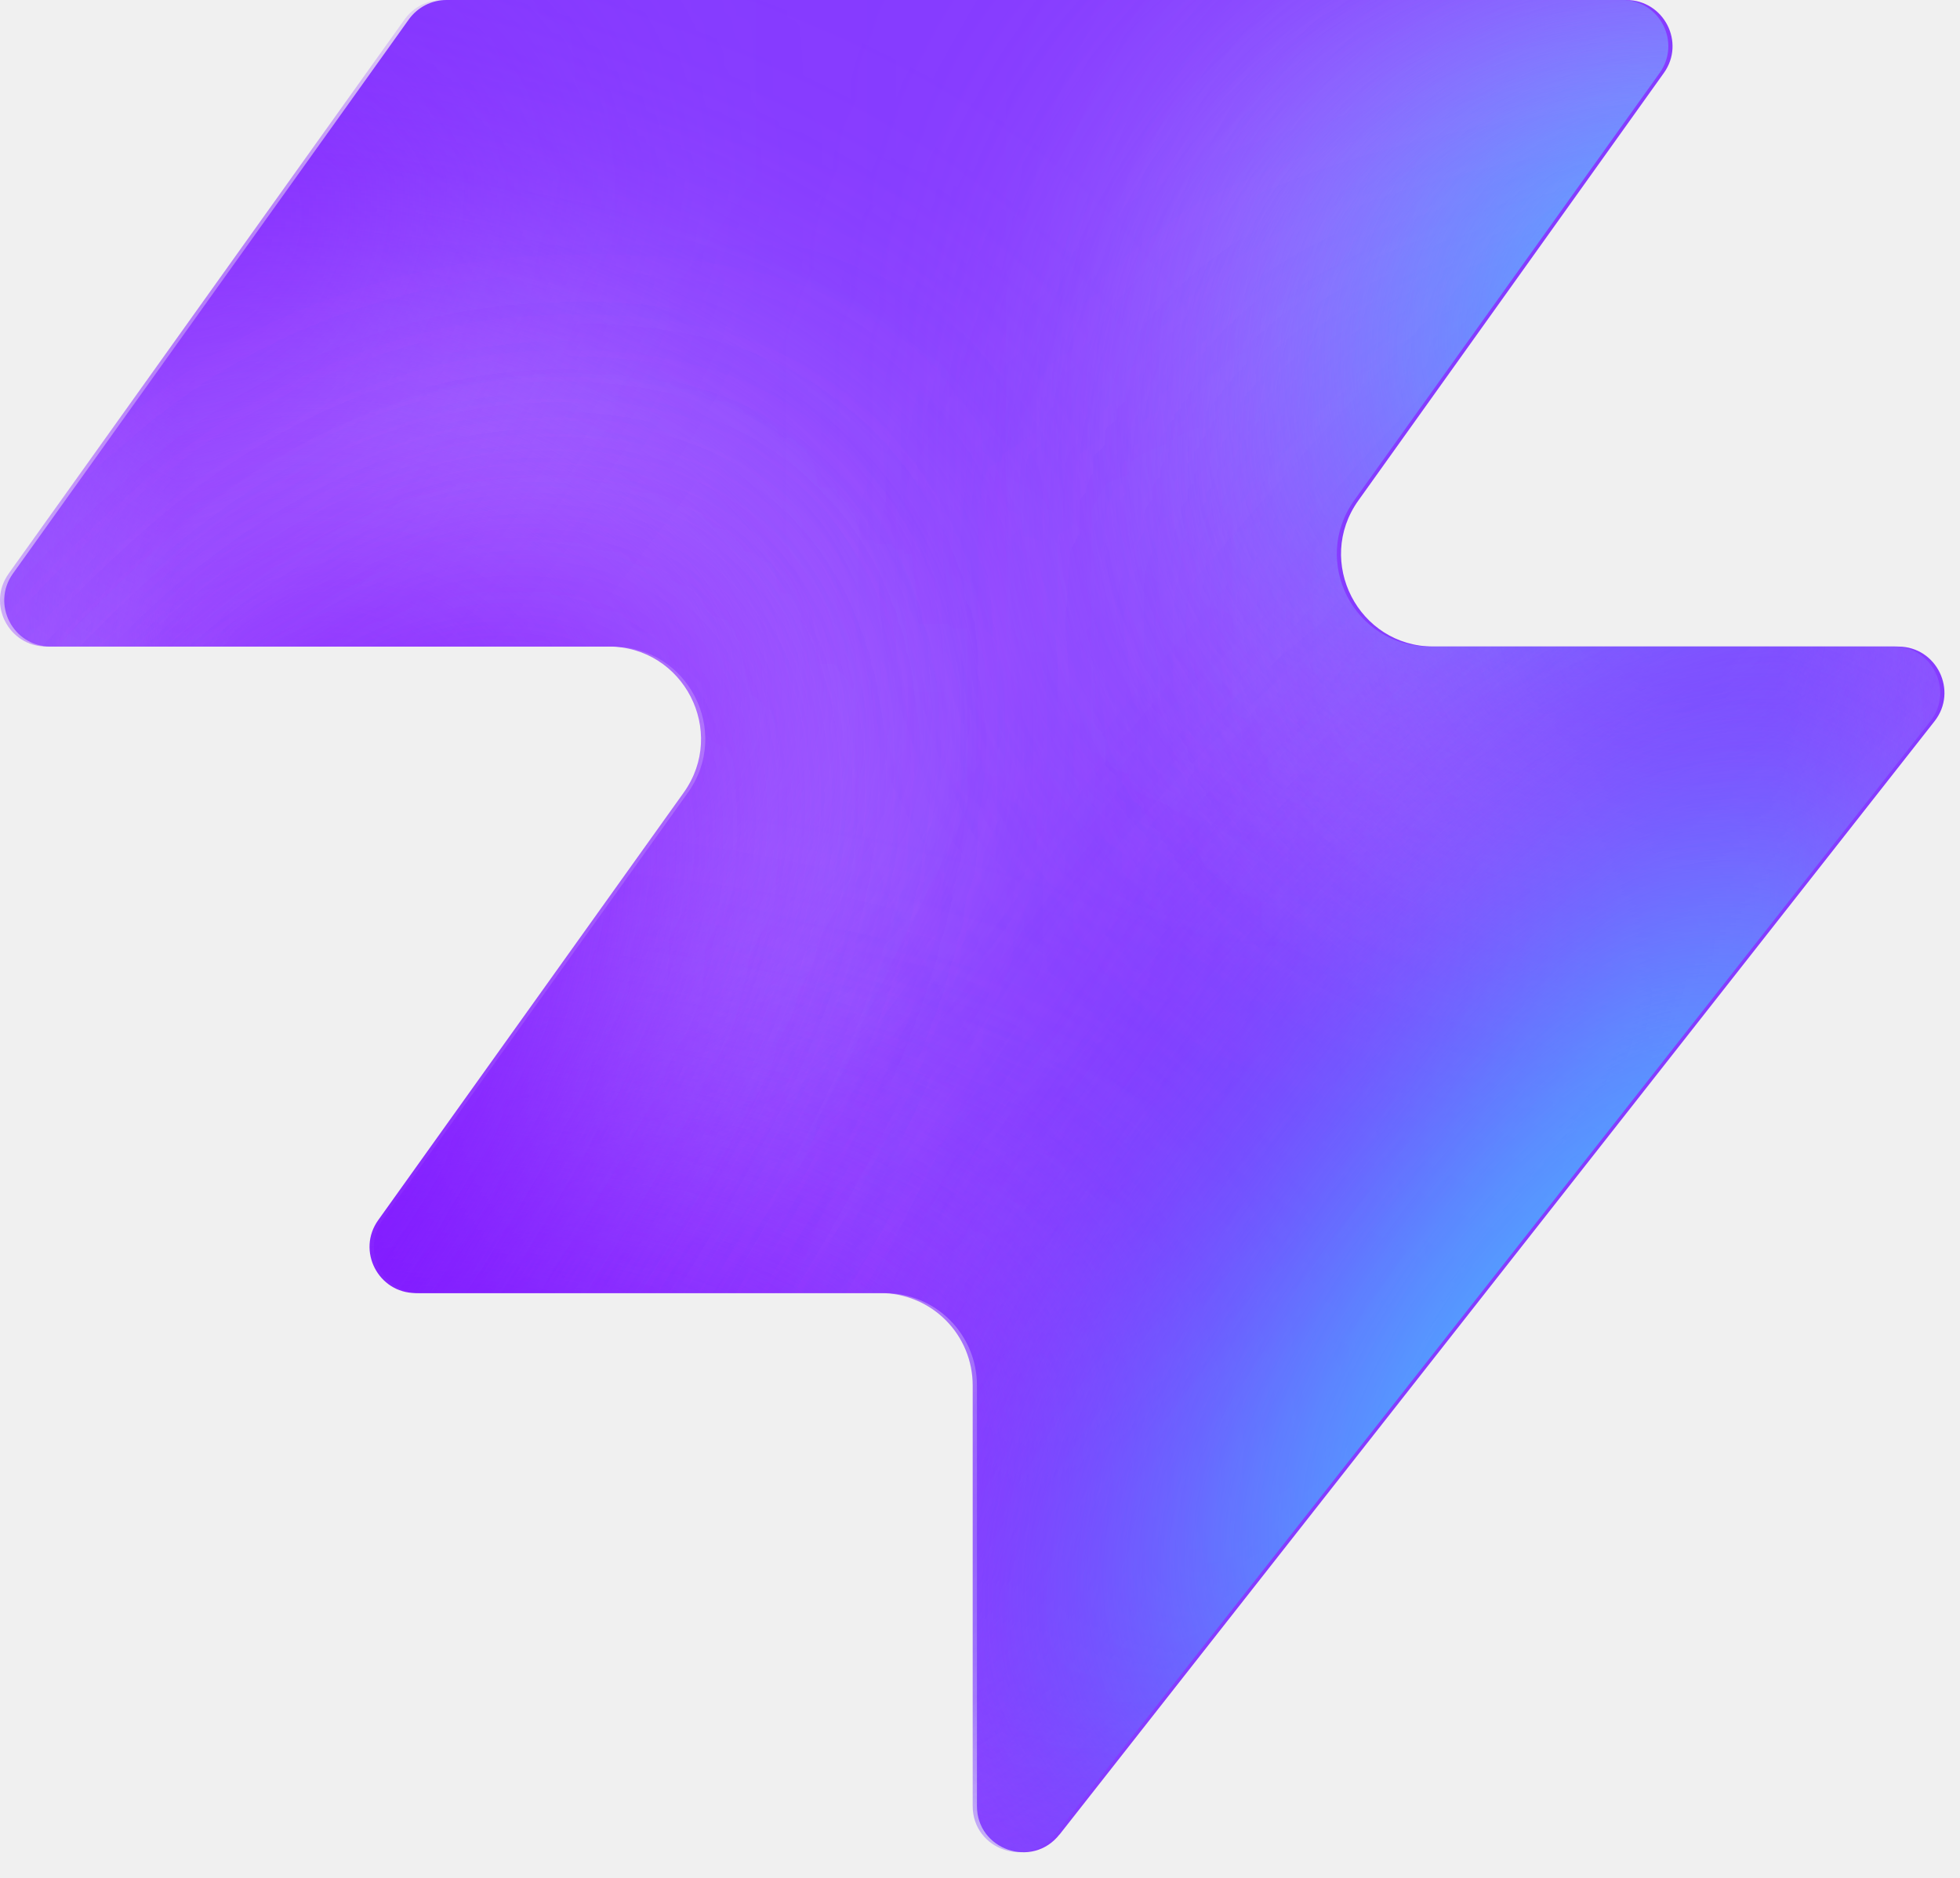
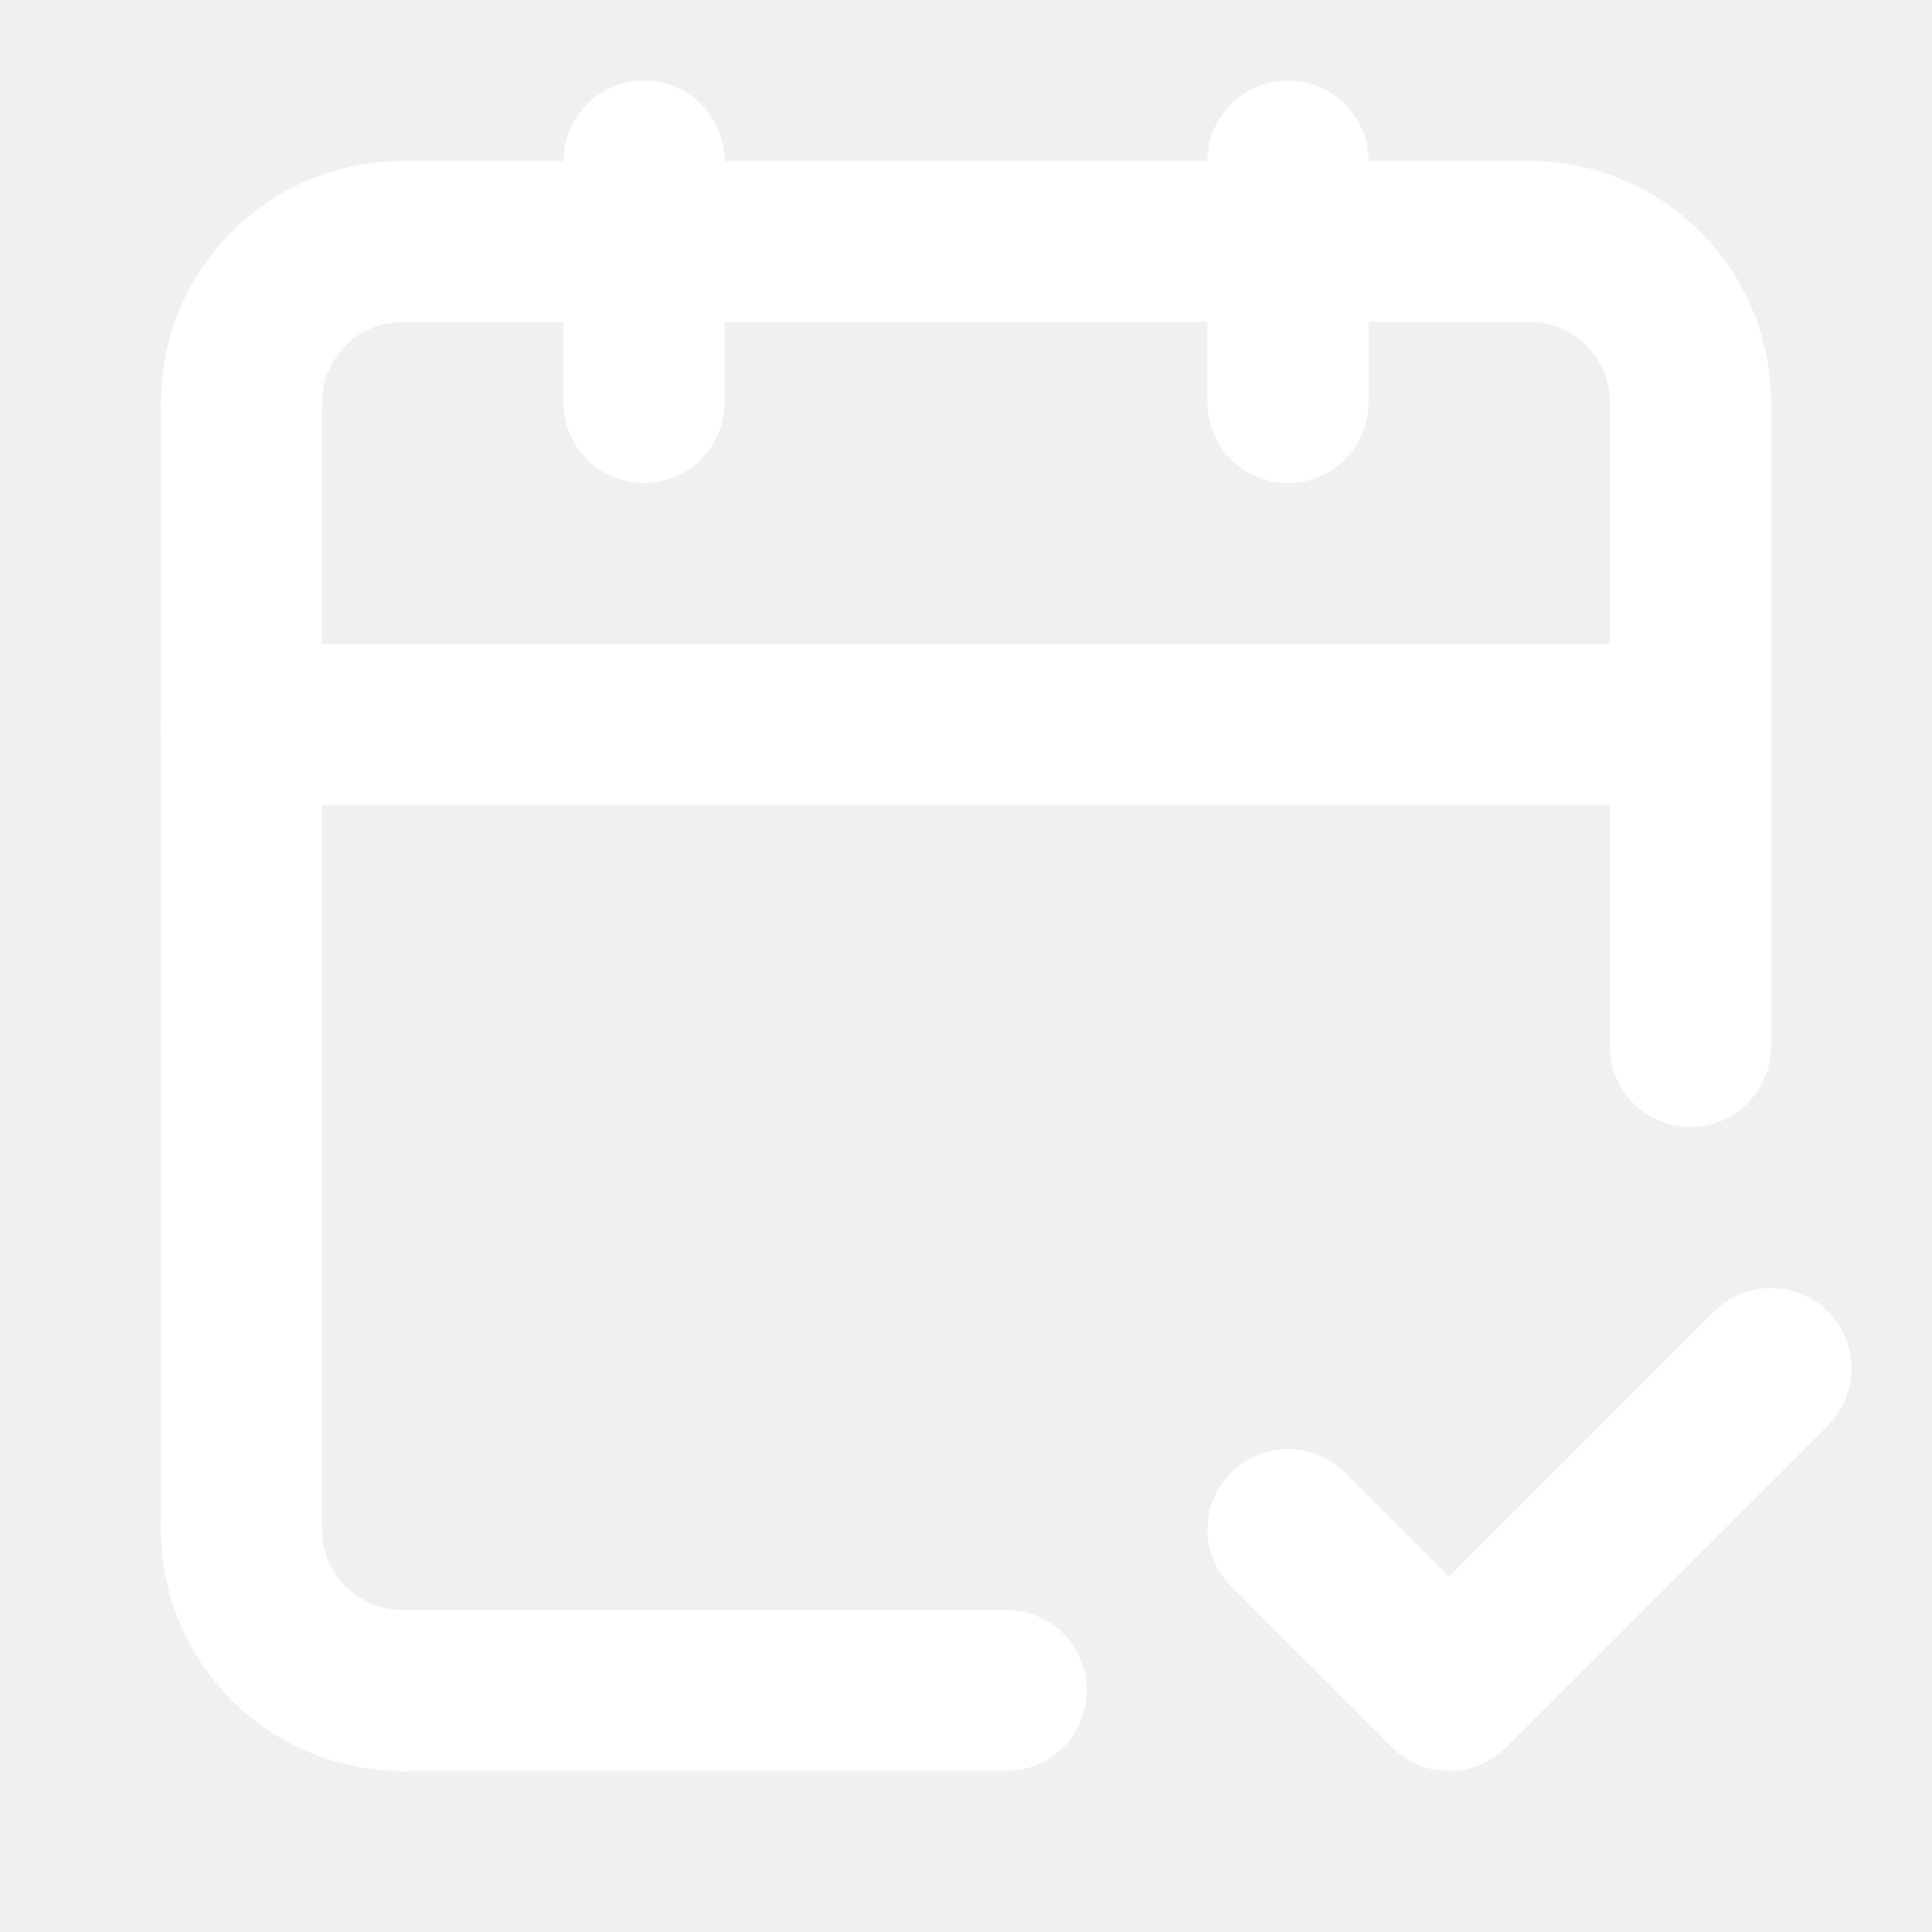
- <svg xmlns="http://www.w3.org/2000/svg" width="48" height="46" fill="none" viewBox="0 0 48 46">
-   <path fill="#863bff" d="M25.946 44.938c-.664.845-2.021.375-2.021-.698V33.937a2.26 2.26 0 0 0-2.262-2.262H10.287c-.92 0-1.456-1.04-.92-1.788l7.48-10.471c1.07-1.497 0-3.578-1.842-3.578H1.237c-.92 0-1.456-1.04-.92-1.788L10.013.474c.214-.297.556-.474.92-.474h28.894c.92 0 1.456 1.04.92 1.788l-7.48 10.471c-1.07 1.498 0 3.579 1.842 3.579h11.377c.943 0 1.473 1.088.89 1.83L25.947 44.94z" style="fill:#863bff;fill:color(display-p3 .525 .23 1);fill-opacity:1" />
-   <mask id="a" width="48" height="46" x="0" y="0" maskUnits="userSpaceOnUse" style="mask-type:alpha">
-     <path fill="#000" d="M25.842 44.938c-.664.844-2.021.375-2.021-.698V33.937a2.26 2.26 0 0 0-2.262-2.262H10.183c-.92 0-1.456-1.04-.92-1.788l7.48-10.471c1.07-1.498 0-3.579-1.842-3.579H1.133c-.92 0-1.456-1.04-.92-1.787L9.91.473c.214-.297.556-.474.92-.474h28.894c.92 0 1.456 1.04.92 1.788l-7.48 10.471c-1.07 1.498 0 3.578 1.842 3.578h11.377c.943 0 1.473 1.088.89 1.832L25.843 44.94z" style="fill:#000;fill-opacity:1" />
-   </mask>
-   <g mask="url(#a)">
-     <g filter="url(#b)">
-       <ellipse cx="5.508" cy="14.704" fill="#ede6ff" rx="5.508" ry="14.704" style="fill:#ede6ff;fill:color(display-p3 .927 .903 1);fill-opacity:1" transform="matrix(.00324 1 1 -.00324 -4.47 31.516)" />
-     </g>
-     <g filter="url(#c)">
-       <ellipse cx="10.399" cy="29.851" fill="#ede6ff" rx="10.399" ry="29.851" style="fill:#ede6ff;fill:color(display-p3 .927 .903 1);fill-opacity:1" transform="matrix(.00324 1 1 -.00324 -39.328 7.883)" />
-     </g>
-     <g filter="url(#d)">
-       <ellipse cx="5.508" cy="30.487" fill="#7e14ff" rx="5.508" ry="30.487" style="fill:#7e14ff;fill:color(display-p3 .492 .077 1);fill-opacity:1" transform="rotate(89.814 -25.913 -14.639)scale(1 -1)" />
-     </g>
-     <g filter="url(#e)">
-       <ellipse cx="5.508" cy="30.599" fill="#7e14ff" rx="5.508" ry="30.599" style="fill:#7e14ff;fill:color(display-p3 .492 .077 1);fill-opacity:1" transform="rotate(89.814 -32.644 -3.334)scale(1 -1)" />
-     </g>
-     <g filter="url(#f)">
-       <ellipse cx="5.508" cy="30.599" fill="#7e14ff" rx="5.508" ry="30.599" style="fill:#7e14ff;fill:color(display-p3 .492 .077 1);fill-opacity:1" transform="matrix(.00324 1 1 -.00324 -34.34 30.47)" />
-     </g>
-     <g filter="url(#g)">
-       <ellipse cx="14.072" cy="22.078" fill="#ede6ff" rx="14.072" ry="22.078" style="fill:#ede6ff;fill:color(display-p3 .927 .903 1);fill-opacity:1" transform="rotate(93.35 24.506 48.493)scale(-1 1)" />
-     </g>
-     <g filter="url(#h)">
-       <ellipse cx="3.47" cy="21.501" fill="#7e14ff" rx="3.47" ry="21.501" style="fill:#7e14ff;fill:color(display-p3 .492 .077 1);fill-opacity:1" transform="rotate(89.009 28.708 47.59)scale(-1 1)" />
-     </g>
-     <g filter="url(#i)">
-       <ellipse cx="3.47" cy="21.501" fill="#7e14ff" rx="3.47" ry="21.501" style="fill:#7e14ff;fill:color(display-p3 .492 .077 1);fill-opacity:1" transform="rotate(89.009 28.708 47.59)scale(-1 1)" />
-     </g>
-     <g filter="url(#j)">
-       <ellipse cx=".387" cy="8.972" fill="#7e14ff" rx="4.407" ry="29.108" style="fill:#7e14ff;fill:color(display-p3 .492 .077 1);fill-opacity:1" transform="rotate(39.51 .387 8.972)" />
-     </g>
-     <g filter="url(#k)">
-       <ellipse cx="47.523" cy="-6.092" fill="#7e14ff" rx="4.407" ry="29.108" style="fill:#7e14ff;fill:color(display-p3 .492 .077 1);fill-opacity:1" transform="rotate(37.892 47.523 -6.092)" />
-     </g>
-     <g filter="url(#l)">
-       <ellipse cx="41.412" cy="6.333" fill="#47bfff" rx="5.971" ry="9.665" style="fill:#47bfff;fill:color(display-p3 .28 .748 1);fill-opacity:1" transform="rotate(37.892 41.412 6.333)" />
-     </g>
-     <g filter="url(#m)">
-       <ellipse cx="-1.879" cy="38.332" fill="#7e14ff" rx="4.407" ry="29.108" style="fill:#7e14ff;fill:color(display-p3 .492 .077 1);fill-opacity:1" transform="rotate(37.892 -1.88 38.332)" />
-     </g>
-     <g filter="url(#n)">
-       <ellipse cx="-1.879" cy="38.332" fill="#7e14ff" rx="4.407" ry="29.108" style="fill:#7e14ff;fill:color(display-p3 .492 .077 1);fill-opacity:1" transform="rotate(37.892 -1.88 38.332)" />
-     </g>
-     <g filter="url(#o)">
-       <ellipse cx="35.651" cy="29.907" fill="#7e14ff" rx="4.407" ry="29.108" style="fill:#7e14ff;fill:color(display-p3 .492 .077 1);fill-opacity:1" transform="rotate(37.892 35.651 29.907)" />
-     </g>
-     <g filter="url(#p)">
-       <ellipse cx="38.418" cy="32.4" fill="#47bfff" rx="5.971" ry="15.297" style="fill:#47bfff;fill:color(display-p3 .28 .748 1);fill-opacity:1" transform="rotate(37.892 38.418 32.4)" />
-     </g>
-   </g>
-   <defs>
-     <filter id="b" width="60.045" height="41.654" x="-19.77" y="16.149" color-interpolation-filters="sRGB" filterUnits="userSpaceOnUse">
-       <feFlood flood-opacity="0" result="BackgroundImageFix" />
-       <feBlend in="SourceGraphic" in2="BackgroundImageFix" result="shape" />
-       <feGaussianBlur result="effect1_foregroundBlur_2002_17158" stdDeviation="7.659" />
-     </filter>
-     <filter id="c" width="90.34" height="51.437" x="-54.613" y="-7.533" color-interpolation-filters="sRGB" filterUnits="userSpaceOnUse">
-       <feFlood flood-opacity="0" result="BackgroundImageFix" />
-       <feBlend in="SourceGraphic" in2="BackgroundImageFix" result="shape" />
-       <feGaussianBlur result="effect1_foregroundBlur_2002_17158" stdDeviation="7.659" />
-     </filter>
-     <filter id="d" width="79.355" height="29.4" x="-49.64" y="2.03" color-interpolation-filters="sRGB" filterUnits="userSpaceOnUse">
-       <feFlood flood-opacity="0" result="BackgroundImageFix" />
-       <feBlend in="SourceGraphic" in2="BackgroundImageFix" result="shape" />
-       <feGaussianBlur result="effect1_foregroundBlur_2002_17158" stdDeviation="4.596" />
-     </filter>
-     <filter id="e" width="79.579" height="29.4" x="-45.045" y="20.029" color-interpolation-filters="sRGB" filterUnits="userSpaceOnUse">
-       <feFlood flood-opacity="0" result="BackgroundImageFix" />
-       <feBlend in="SourceGraphic" in2="BackgroundImageFix" result="shape" />
-       <feGaussianBlur result="effect1_foregroundBlur_2002_17158" stdDeviation="4.596" />
-     </filter>
-     <filter id="f" width="79.579" height="29.4" x="-43.513" y="21.178" color-interpolation-filters="sRGB" filterUnits="userSpaceOnUse">
-       <feFlood flood-opacity="0" result="BackgroundImageFix" />
-       <feBlend in="SourceGraphic" in2="BackgroundImageFix" result="shape" />
-       <feGaussianBlur result="effect1_foregroundBlur_2002_17158" stdDeviation="4.596" />
-     </filter>
-     <filter id="g" width="74.749" height="58.852" x="15.756" y="-17.901" color-interpolation-filters="sRGB" filterUnits="userSpaceOnUse">
-       <feFlood flood-opacity="0" result="BackgroundImageFix" />
-       <feBlend in="SourceGraphic" in2="BackgroundImageFix" result="shape" />
-       <feGaussianBlur result="effect1_foregroundBlur_2002_17158" stdDeviation="7.659" />
-     </filter>
-     <filter id="h" width="61.377" height="25.362" x="23.548" y="2.284" color-interpolation-filters="sRGB" filterUnits="userSpaceOnUse">
-       <feFlood flood-opacity="0" result="BackgroundImageFix" />
-       <feBlend in="SourceGraphic" in2="BackgroundImageFix" result="shape" />
-       <feGaussianBlur result="effect1_foregroundBlur_2002_17158" stdDeviation="4.596" />
-     </filter>
-     <filter id="i" width="61.377" height="25.362" x="23.548" y="2.284" color-interpolation-filters="sRGB" filterUnits="userSpaceOnUse">
-       <feFlood flood-opacity="0" result="BackgroundImageFix" />
-       <feBlend in="SourceGraphic" in2="BackgroundImageFix" result="shape" />
-       <feGaussianBlur result="effect1_foregroundBlur_2002_17158" stdDeviation="4.596" />
-     </filter>
-     <filter id="j" width="56.045" height="63.649" x="-27.636" y="-22.853" color-interpolation-filters="sRGB" filterUnits="userSpaceOnUse">
-       <feFlood flood-opacity="0" result="BackgroundImageFix" />
-       <feBlend in="SourceGraphic" in2="BackgroundImageFix" result="shape" />
-       <feGaussianBlur result="effect1_foregroundBlur_2002_17158" stdDeviation="4.596" />
-     </filter>
-     <filter id="k" width="54.814" height="64.646" x="20.116" y="-38.415" color-interpolation-filters="sRGB" filterUnits="userSpaceOnUse">
-       <feFlood flood-opacity="0" result="BackgroundImageFix" />
-       <feBlend in="SourceGraphic" in2="BackgroundImageFix" result="shape" />
-       <feGaussianBlur result="effect1_foregroundBlur_2002_17158" stdDeviation="4.596" />
-     </filter>
-     <filter id="l" width="33.541" height="35.313" x="24.641" y="-11.323" color-interpolation-filters="sRGB" filterUnits="userSpaceOnUse">
-       <feFlood flood-opacity="0" result="BackgroundImageFix" />
-       <feBlend in="SourceGraphic" in2="BackgroundImageFix" result="shape" />
-       <feGaussianBlur result="effect1_foregroundBlur_2002_17158" stdDeviation="4.596" />
-     </filter>
-     <filter id="m" width="54.814" height="64.646" x="-29.286" y="6.009" color-interpolation-filters="sRGB" filterUnits="userSpaceOnUse">
-       <feFlood flood-opacity="0" result="BackgroundImageFix" />
-       <feBlend in="SourceGraphic" in2="BackgroundImageFix" result="shape" />
-       <feGaussianBlur result="effect1_foregroundBlur_2002_17158" stdDeviation="4.596" />
-     </filter>
-     <filter id="n" width="54.814" height="64.646" x="-29.286" y="6.009" color-interpolation-filters="sRGB" filterUnits="userSpaceOnUse">
-       <feFlood flood-opacity="0" result="BackgroundImageFix" />
-       <feBlend in="SourceGraphic" in2="BackgroundImageFix" result="shape" />
-       <feGaussianBlur result="effect1_foregroundBlur_2002_17158" stdDeviation="4.596" />
-     </filter>
-     <filter id="o" width="54.814" height="64.646" x="8.244" y="-2.416" color-interpolation-filters="sRGB" filterUnits="userSpaceOnUse">
-       <feFlood flood-opacity="0" result="BackgroundImageFix" />
-       <feBlend in="SourceGraphic" in2="BackgroundImageFix" result="shape" />
-       <feGaussianBlur result="effect1_foregroundBlur_2002_17158" stdDeviation="4.596" />
-     </filter>
-     <filter id="p" width="39.409" height="43.623" x="18.713" y="10.588" color-interpolation-filters="sRGB" filterUnits="userSpaceOnUse">
-       <feFlood flood-opacity="0" result="BackgroundImageFix" />
-       <feBlend in="SourceGraphic" in2="BackgroundImageFix" result="shape" />
-       <feGaussianBlur result="effect1_foregroundBlur_2002_17158" stdDeviation="4.596" />
-     </filter>
-   </defs>
+ <svg xmlns="http://www.w3.org/2000/svg" width="24" height="24" viewBox="0 0 24 24" fill="none" stroke="white" stroke-width="2" stroke-linecap="round" stroke-linejoin="round" class="lucide lucide-calendar-check2-icon lucide-calendar-check-2">
+   <path d="M 19 3 L 5 3" />
+   <path d="M 21 13 L 21 5" />
+   <path d="M 21 5 A2 2 0 0 0 19 3" />
+   <path d="M 3 19 A2 2 0 0 0 5 21" />
+   <path d="M 3 5 L 3 19" />
+   <path d="M 5 3 A2 2 0 0 0 3 5" />
+   <path d="m16 19 2 2 4-4" />
+   <path d="M16 2v3" />
+   <path d="M3 9h18" />
+   <path d="M5 21 L12.5 21" />
+   <path d="M8 2v3" />
</svg>
